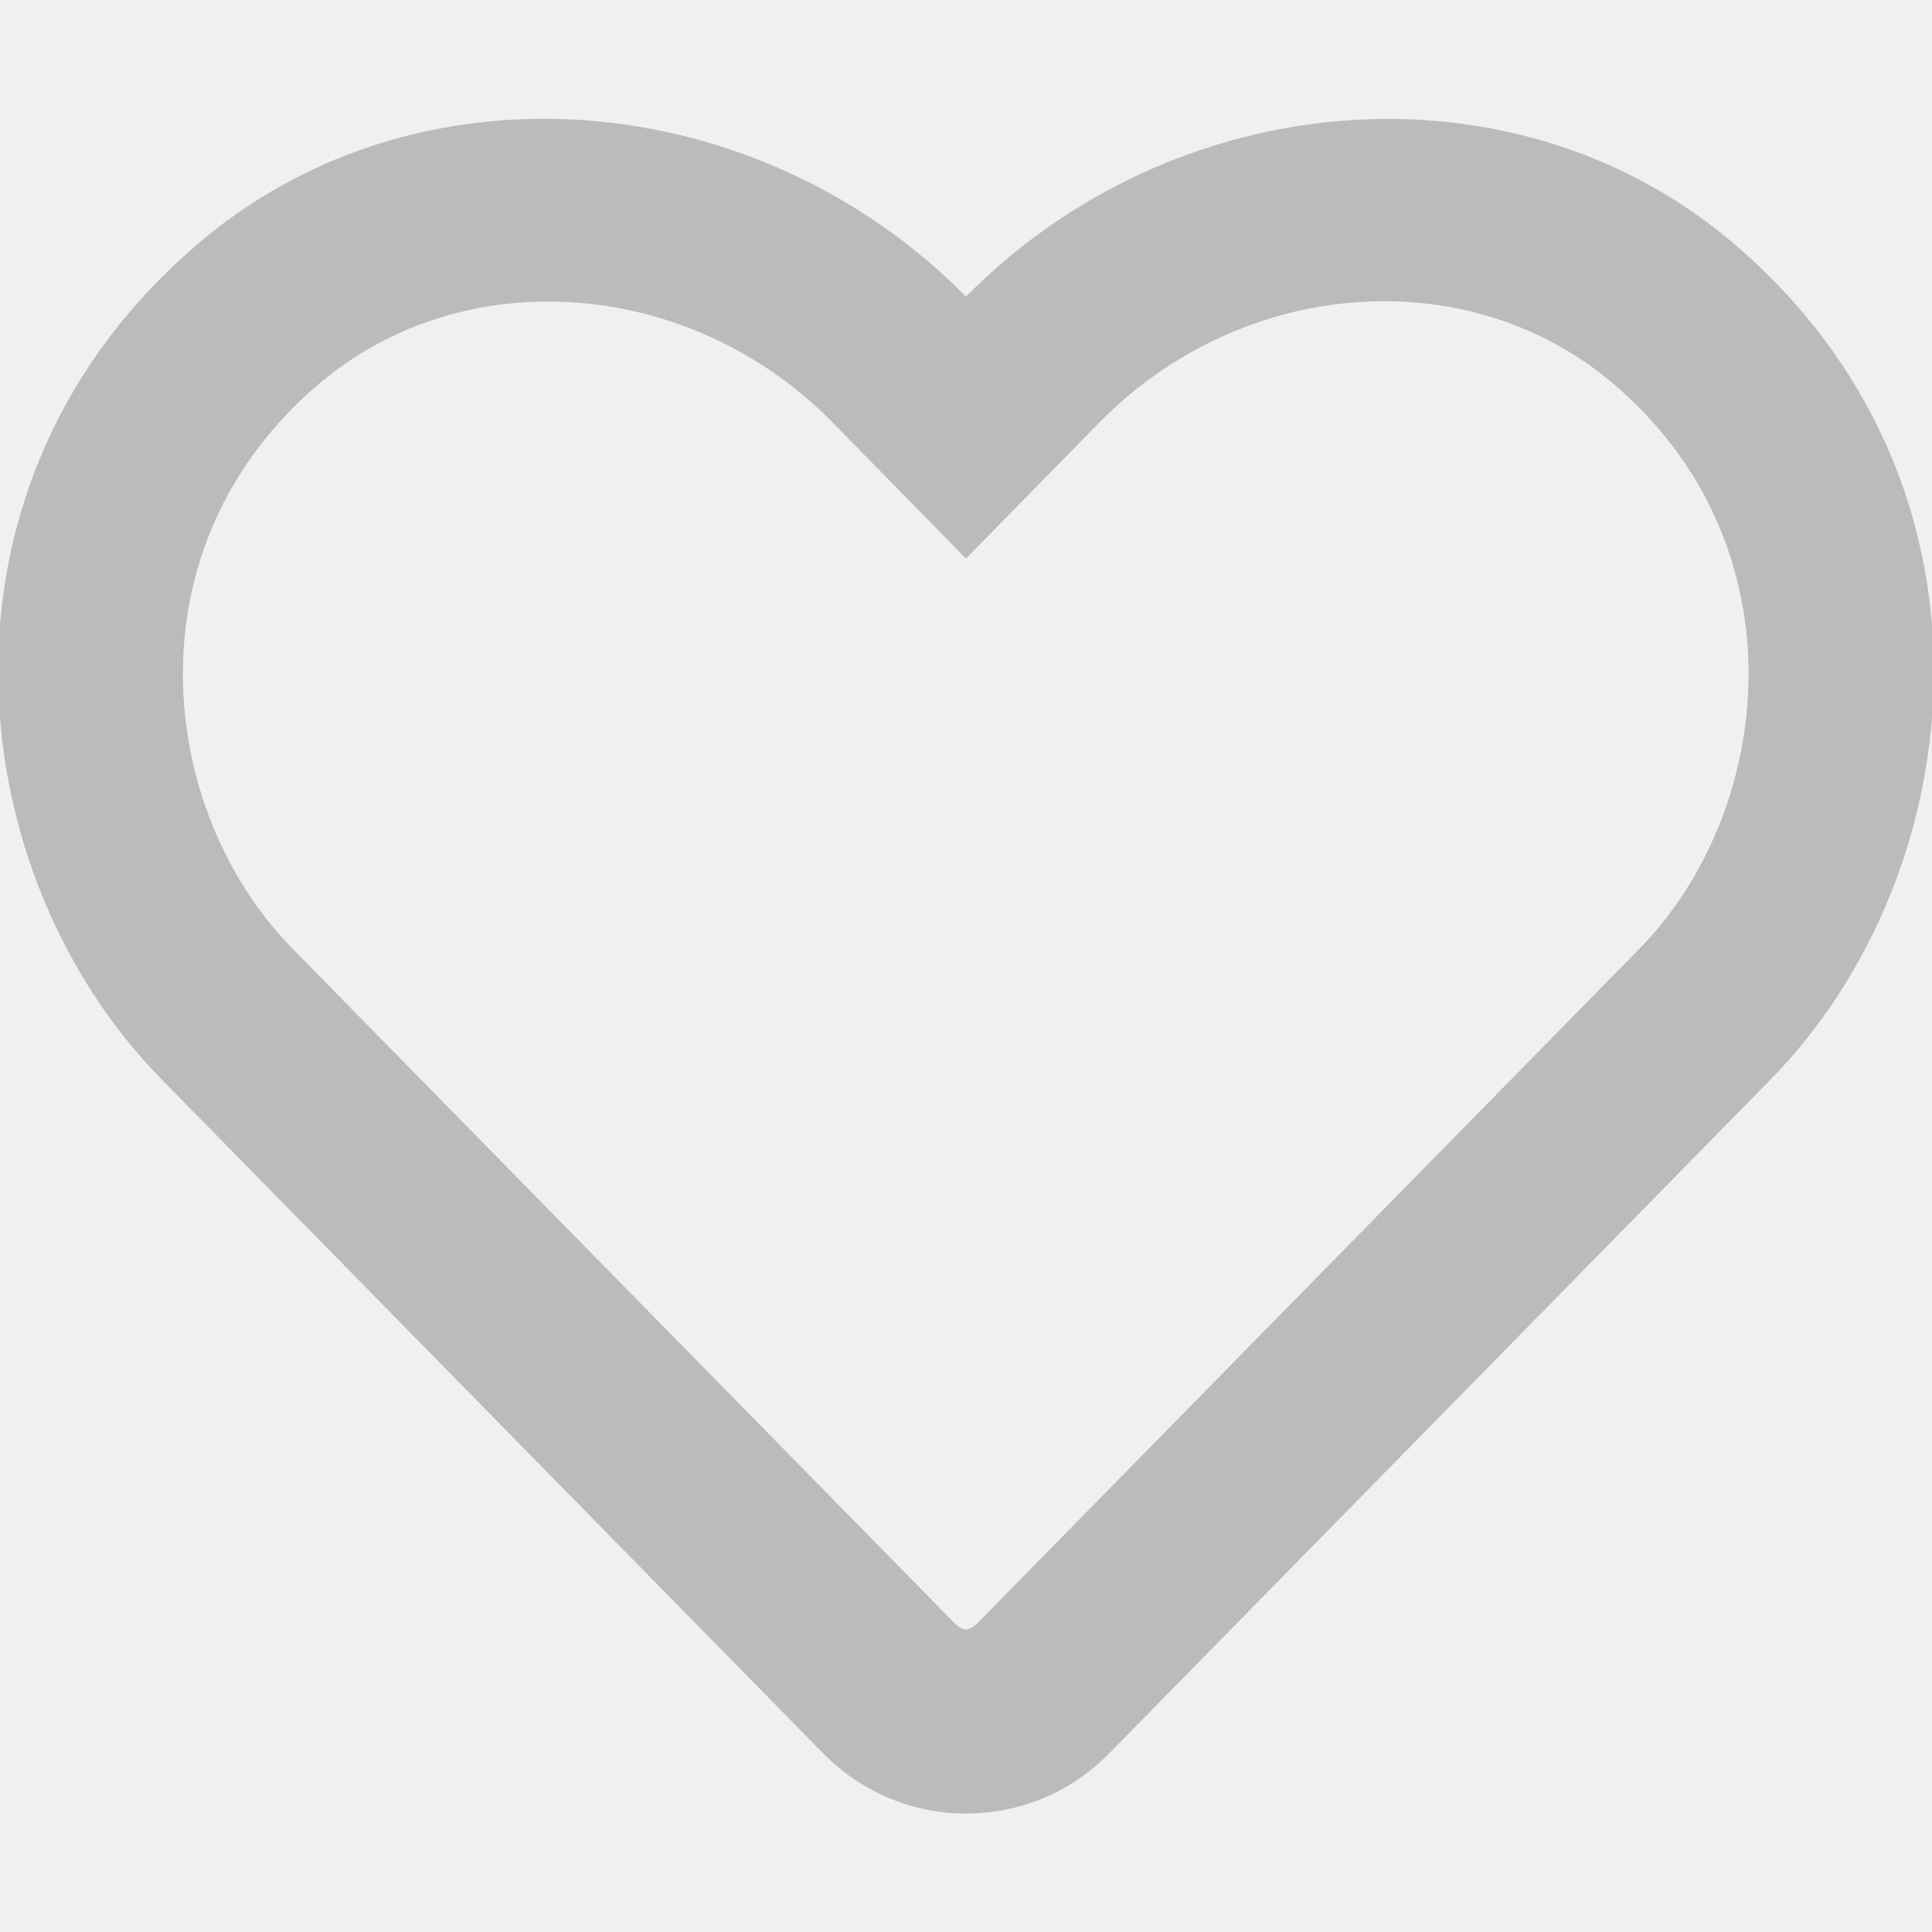
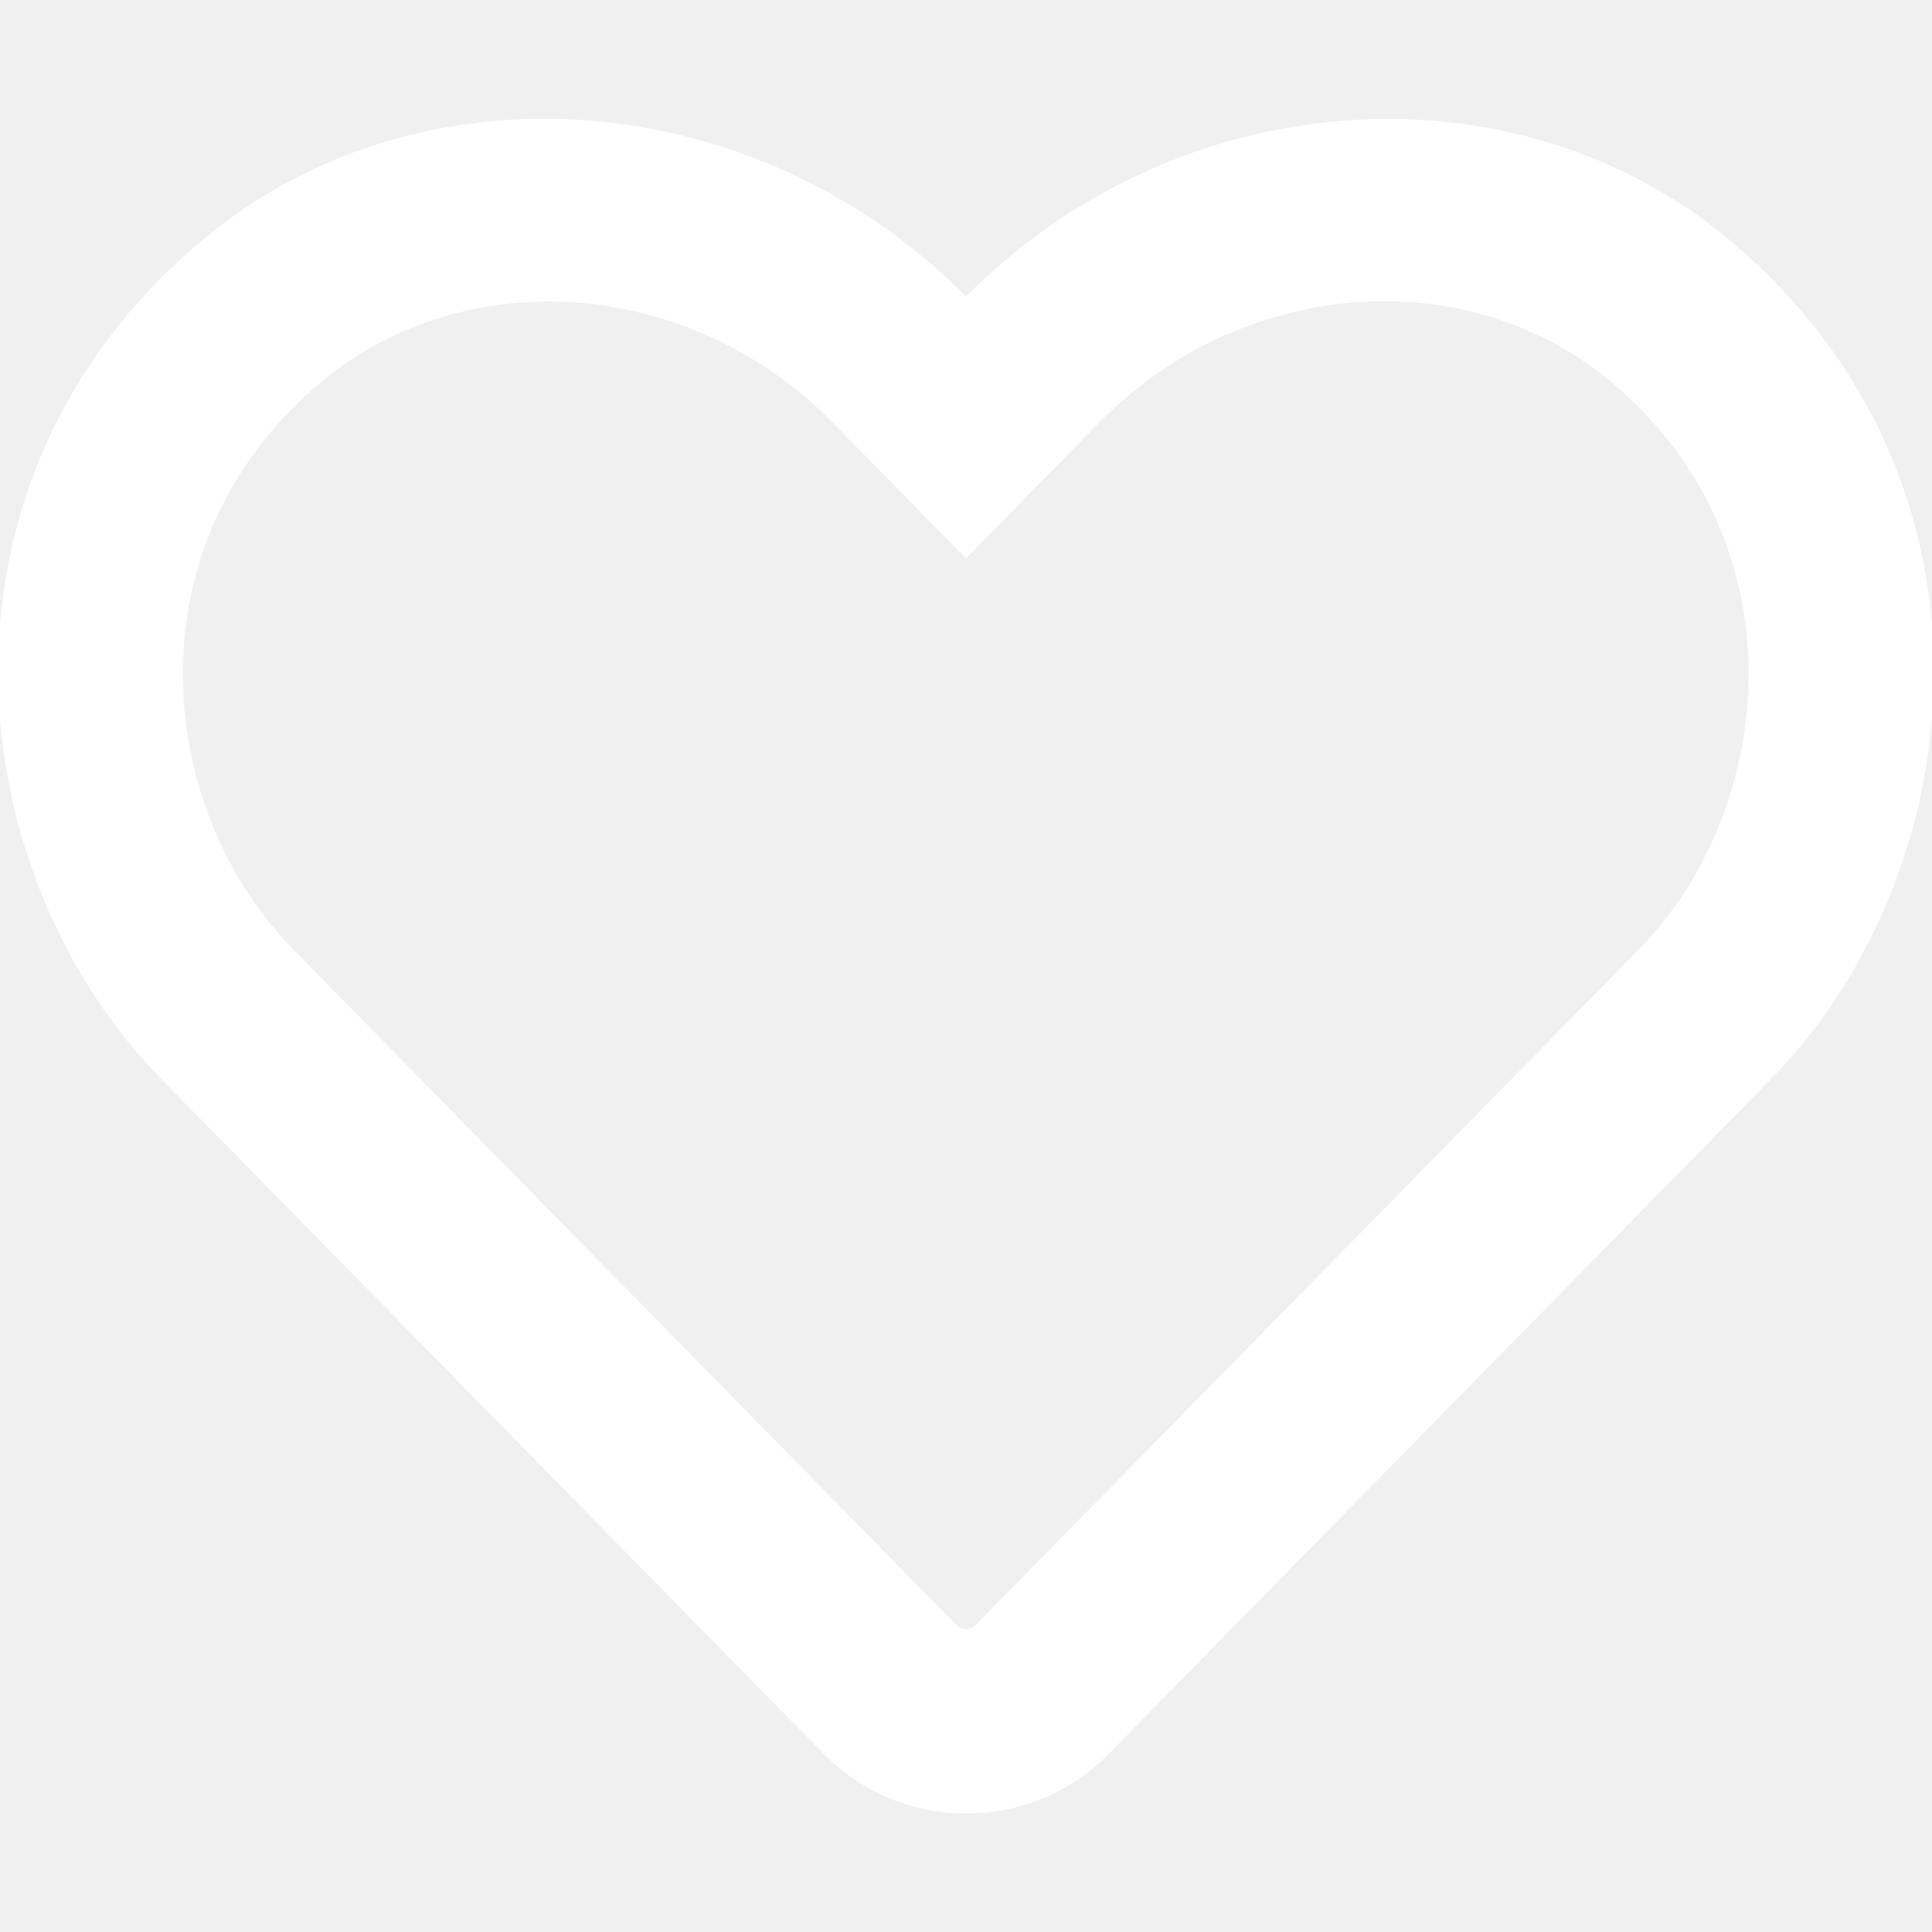
- <svg xmlns="http://www.w3.org/2000/svg" stroke="#bbbbbb" fill="#bbbbbb" viewBox="0 0 512 512">
+ <svg xmlns="http://www.w3.org/2000/svg" stroke="white" fill="white" viewBox="0 0 512 512">
  <path d="M458.4 64.3C400.6 15.7 311.3 23 256 79.3 200.7 23 111.4 15.6 53.6 64.3-21.6 127.6-10.6 230.8 43 285.5l175.4 178.7c10 10.2 23.4 15.9 37.6 15.9 14.3 0 27.6-5.6 37.6-15.8L469 285.6c53.5-54.7 64.7-157.9-10.6-221.3zm-23.6 187.5L259.4 430.5c-2.4 2.4-4.4 2.4-6.8 0L77.2 251.8c-36.5-37.2-43.9-107.6 7.3-150.7 38.9-32.7 98.9-27.8 136.5 10.5l35 35.7 35-35.7c37.8-38.5 97.8-43.2 136.5-10.6 51.1 43.1 43.5 113.9 7.3 150.8z" />
</svg>
